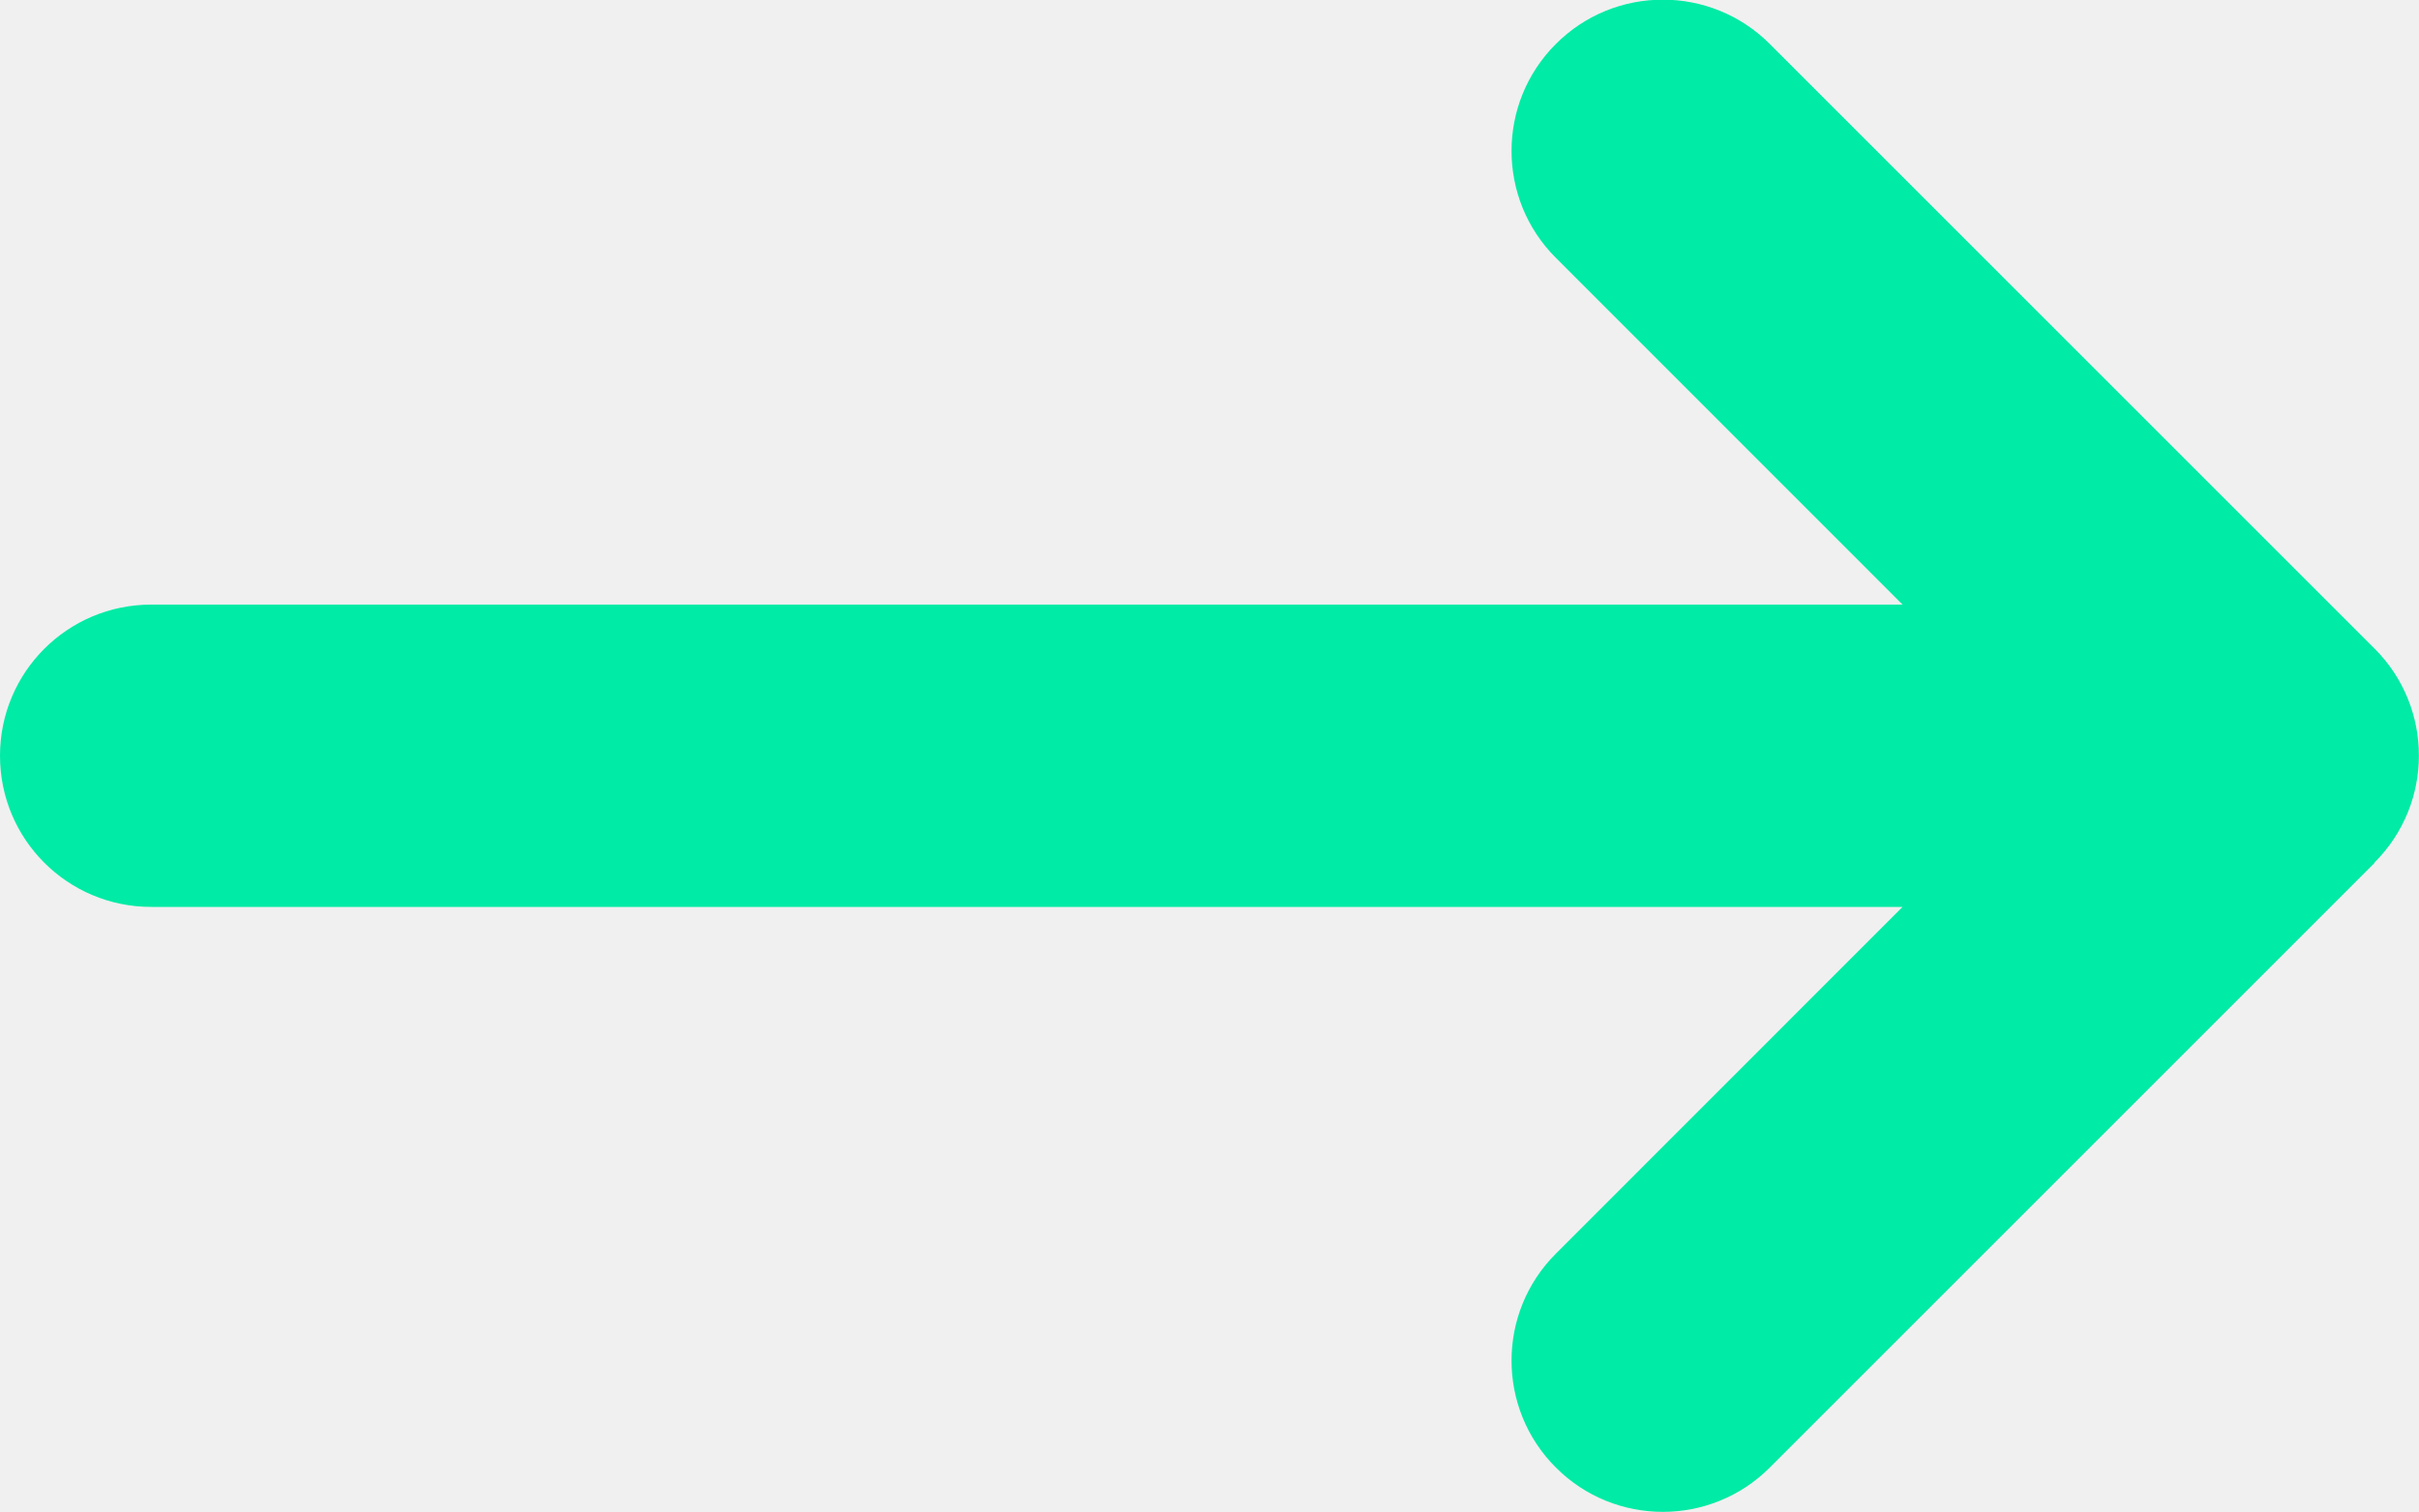
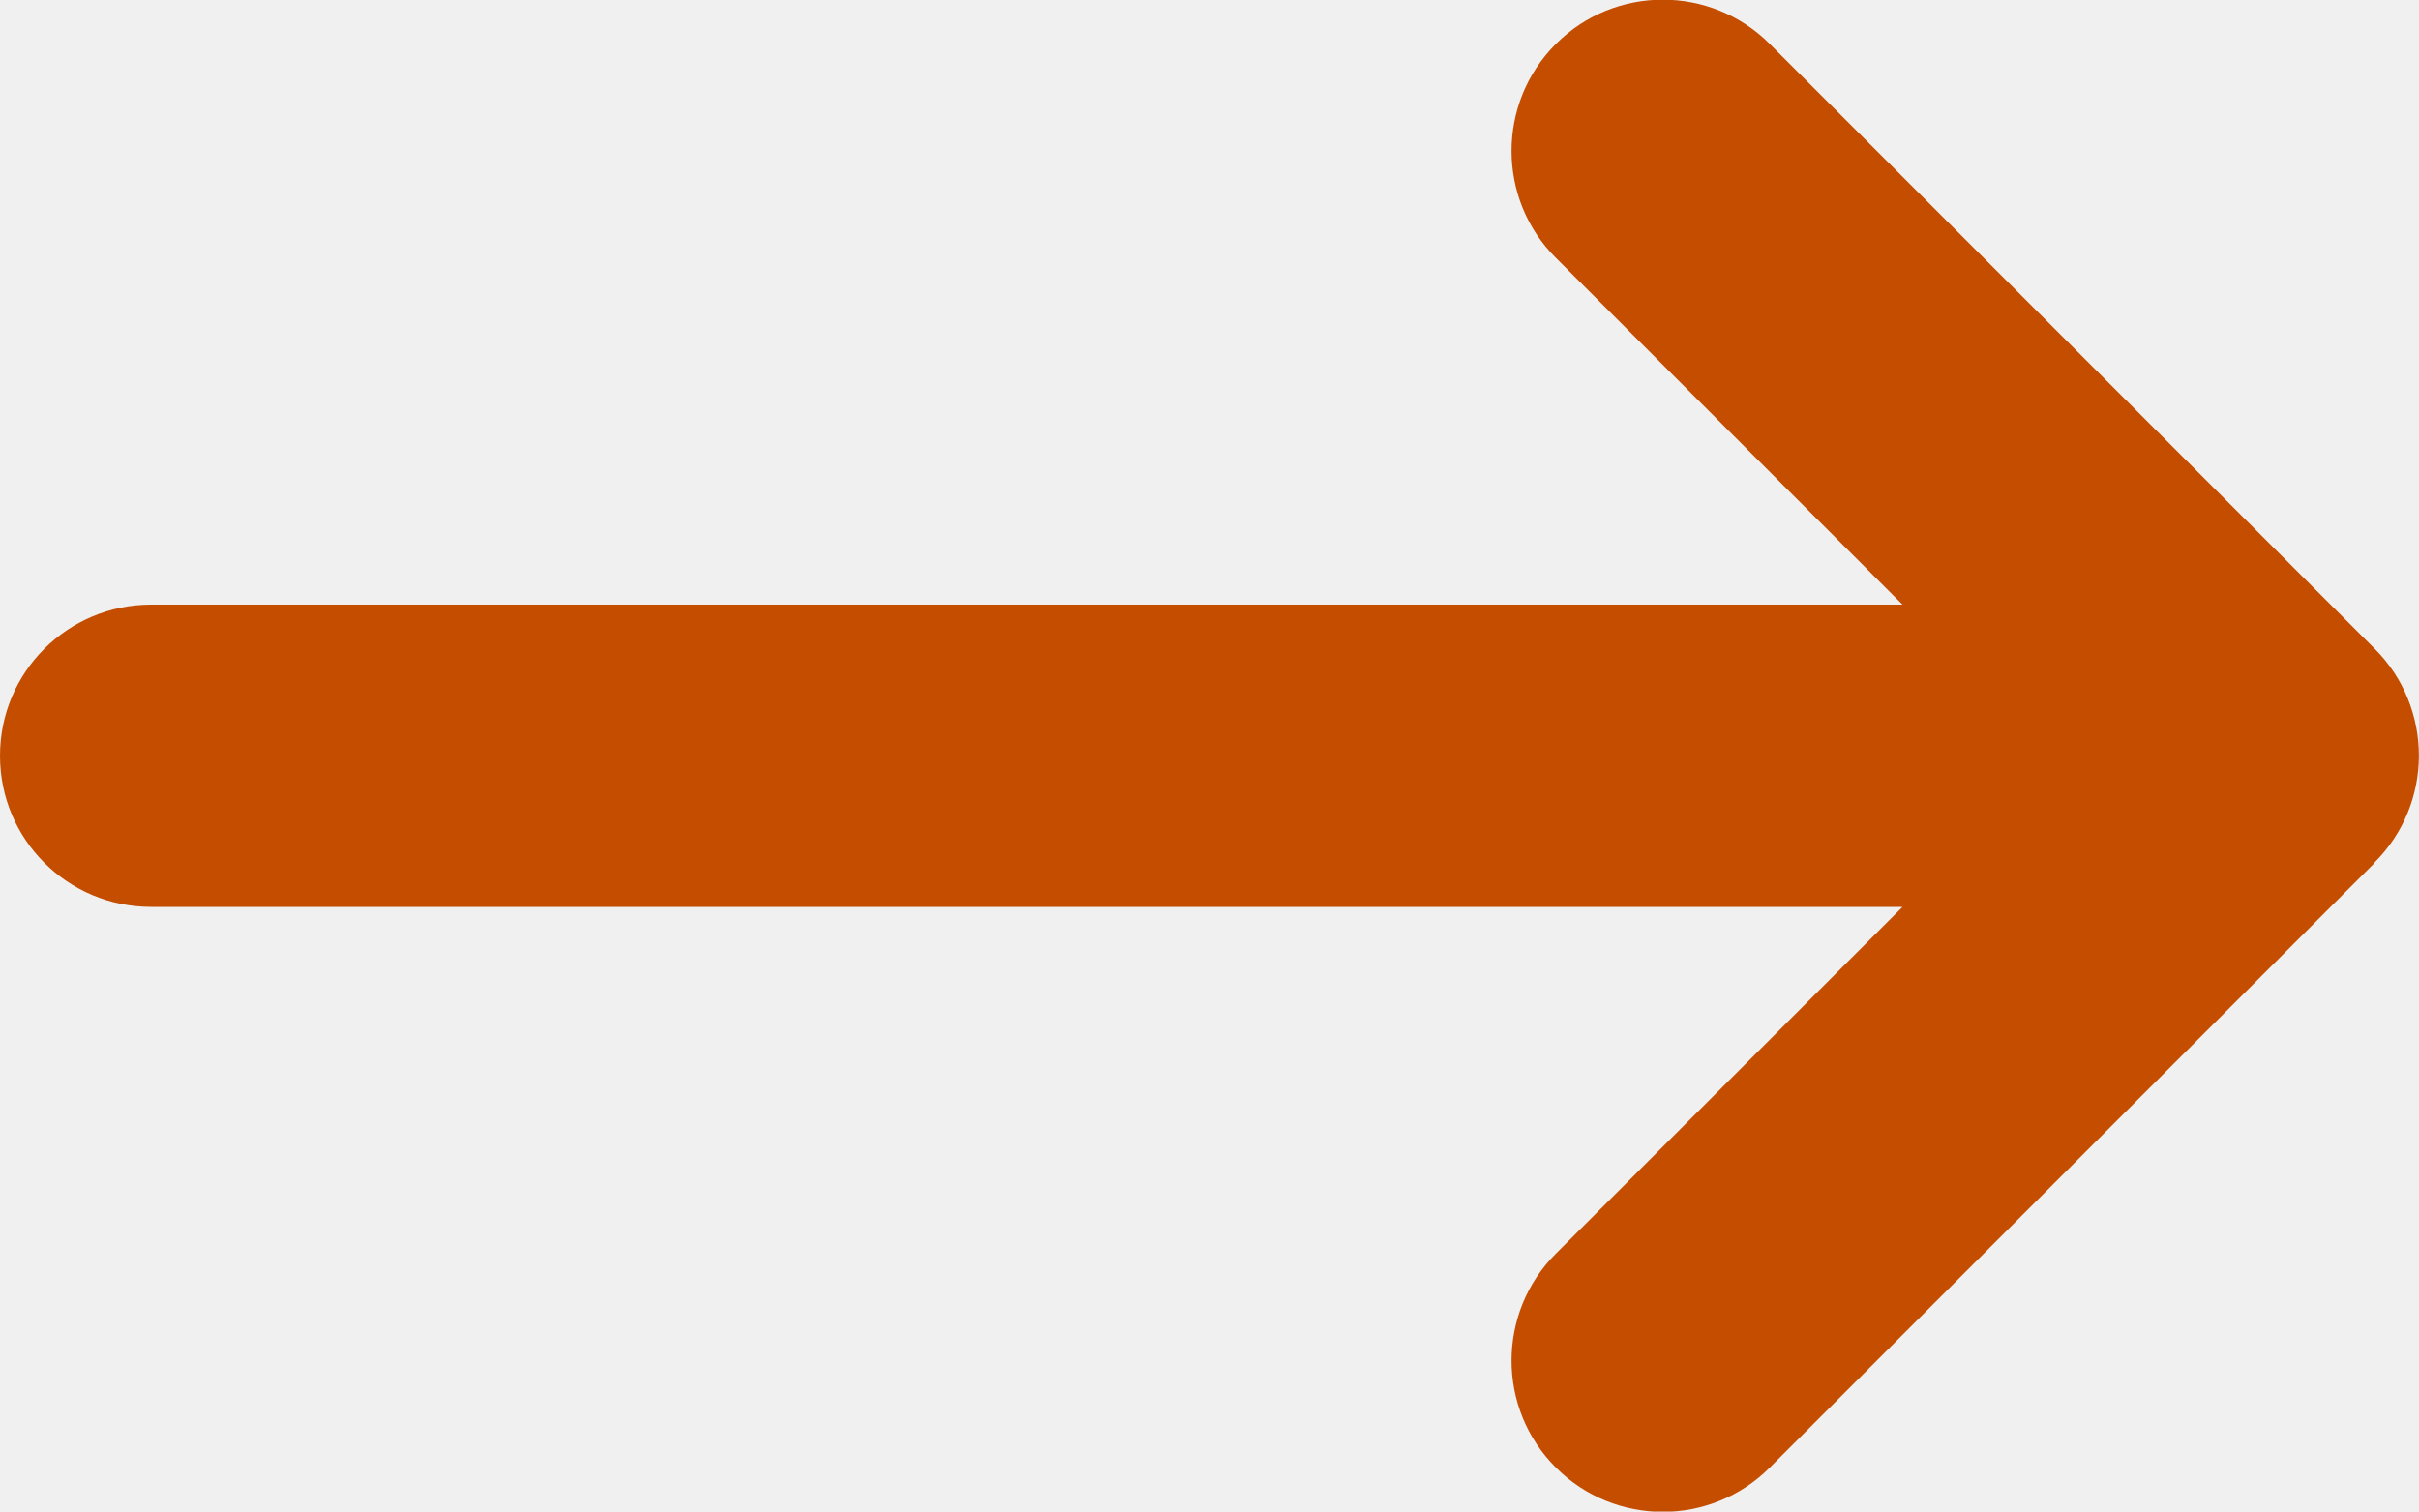
<svg xmlns="http://www.w3.org/2000/svg" width="16" height="10" viewBox="0 0 16 10" fill="none">
-   <path d="M15.706 5.706C16.097 5.316 16.097 4.681 15.706 4.291L11.706 0.291C11.316 -0.1 10.681 -0.1 10.291 0.291C9.9 0.681 9.9 1.316 10.291 1.706L12.584 4H1C0.447 4 0 4.447 0 5C0 5.553 0.447 6 1 6H12.584L10.291 8.294C9.9 8.684 9.9 9.319 10.291 9.709C10.681 10.1 11.316 10.1 11.706 9.709L15.706 5.709V5.706Z" fill="#00EBA5" />
+   <g clip-path="url(#clip0_651_4511)">
+     <path d="M15.706 5.706C16.097 5.316 16.097 4.681 15.706 4.291L11.706 0.291C11.316 -0.1 10.681 -0.1 10.291 0.291C9.9 0.681 9.9 1.316 10.291 1.706L12.584 4H1C0.447 4 0 4.447 0 5C0 5.553 0.447 6 1 6H12.584L10.291 8.294C9.9 8.684 9.9 9.319 10.291 9.709C10.681 10.1 11.316 10.1 11.706 9.709L15.706 5.709V5.706Z" fill="#C44D00" />
+   </g>
+   <defs>
+     <clipPath id="clip0_651_4511">
+       <rect width="16" height="10" fill="white" />
+     </clipPath>
+   </defs>
</svg>
